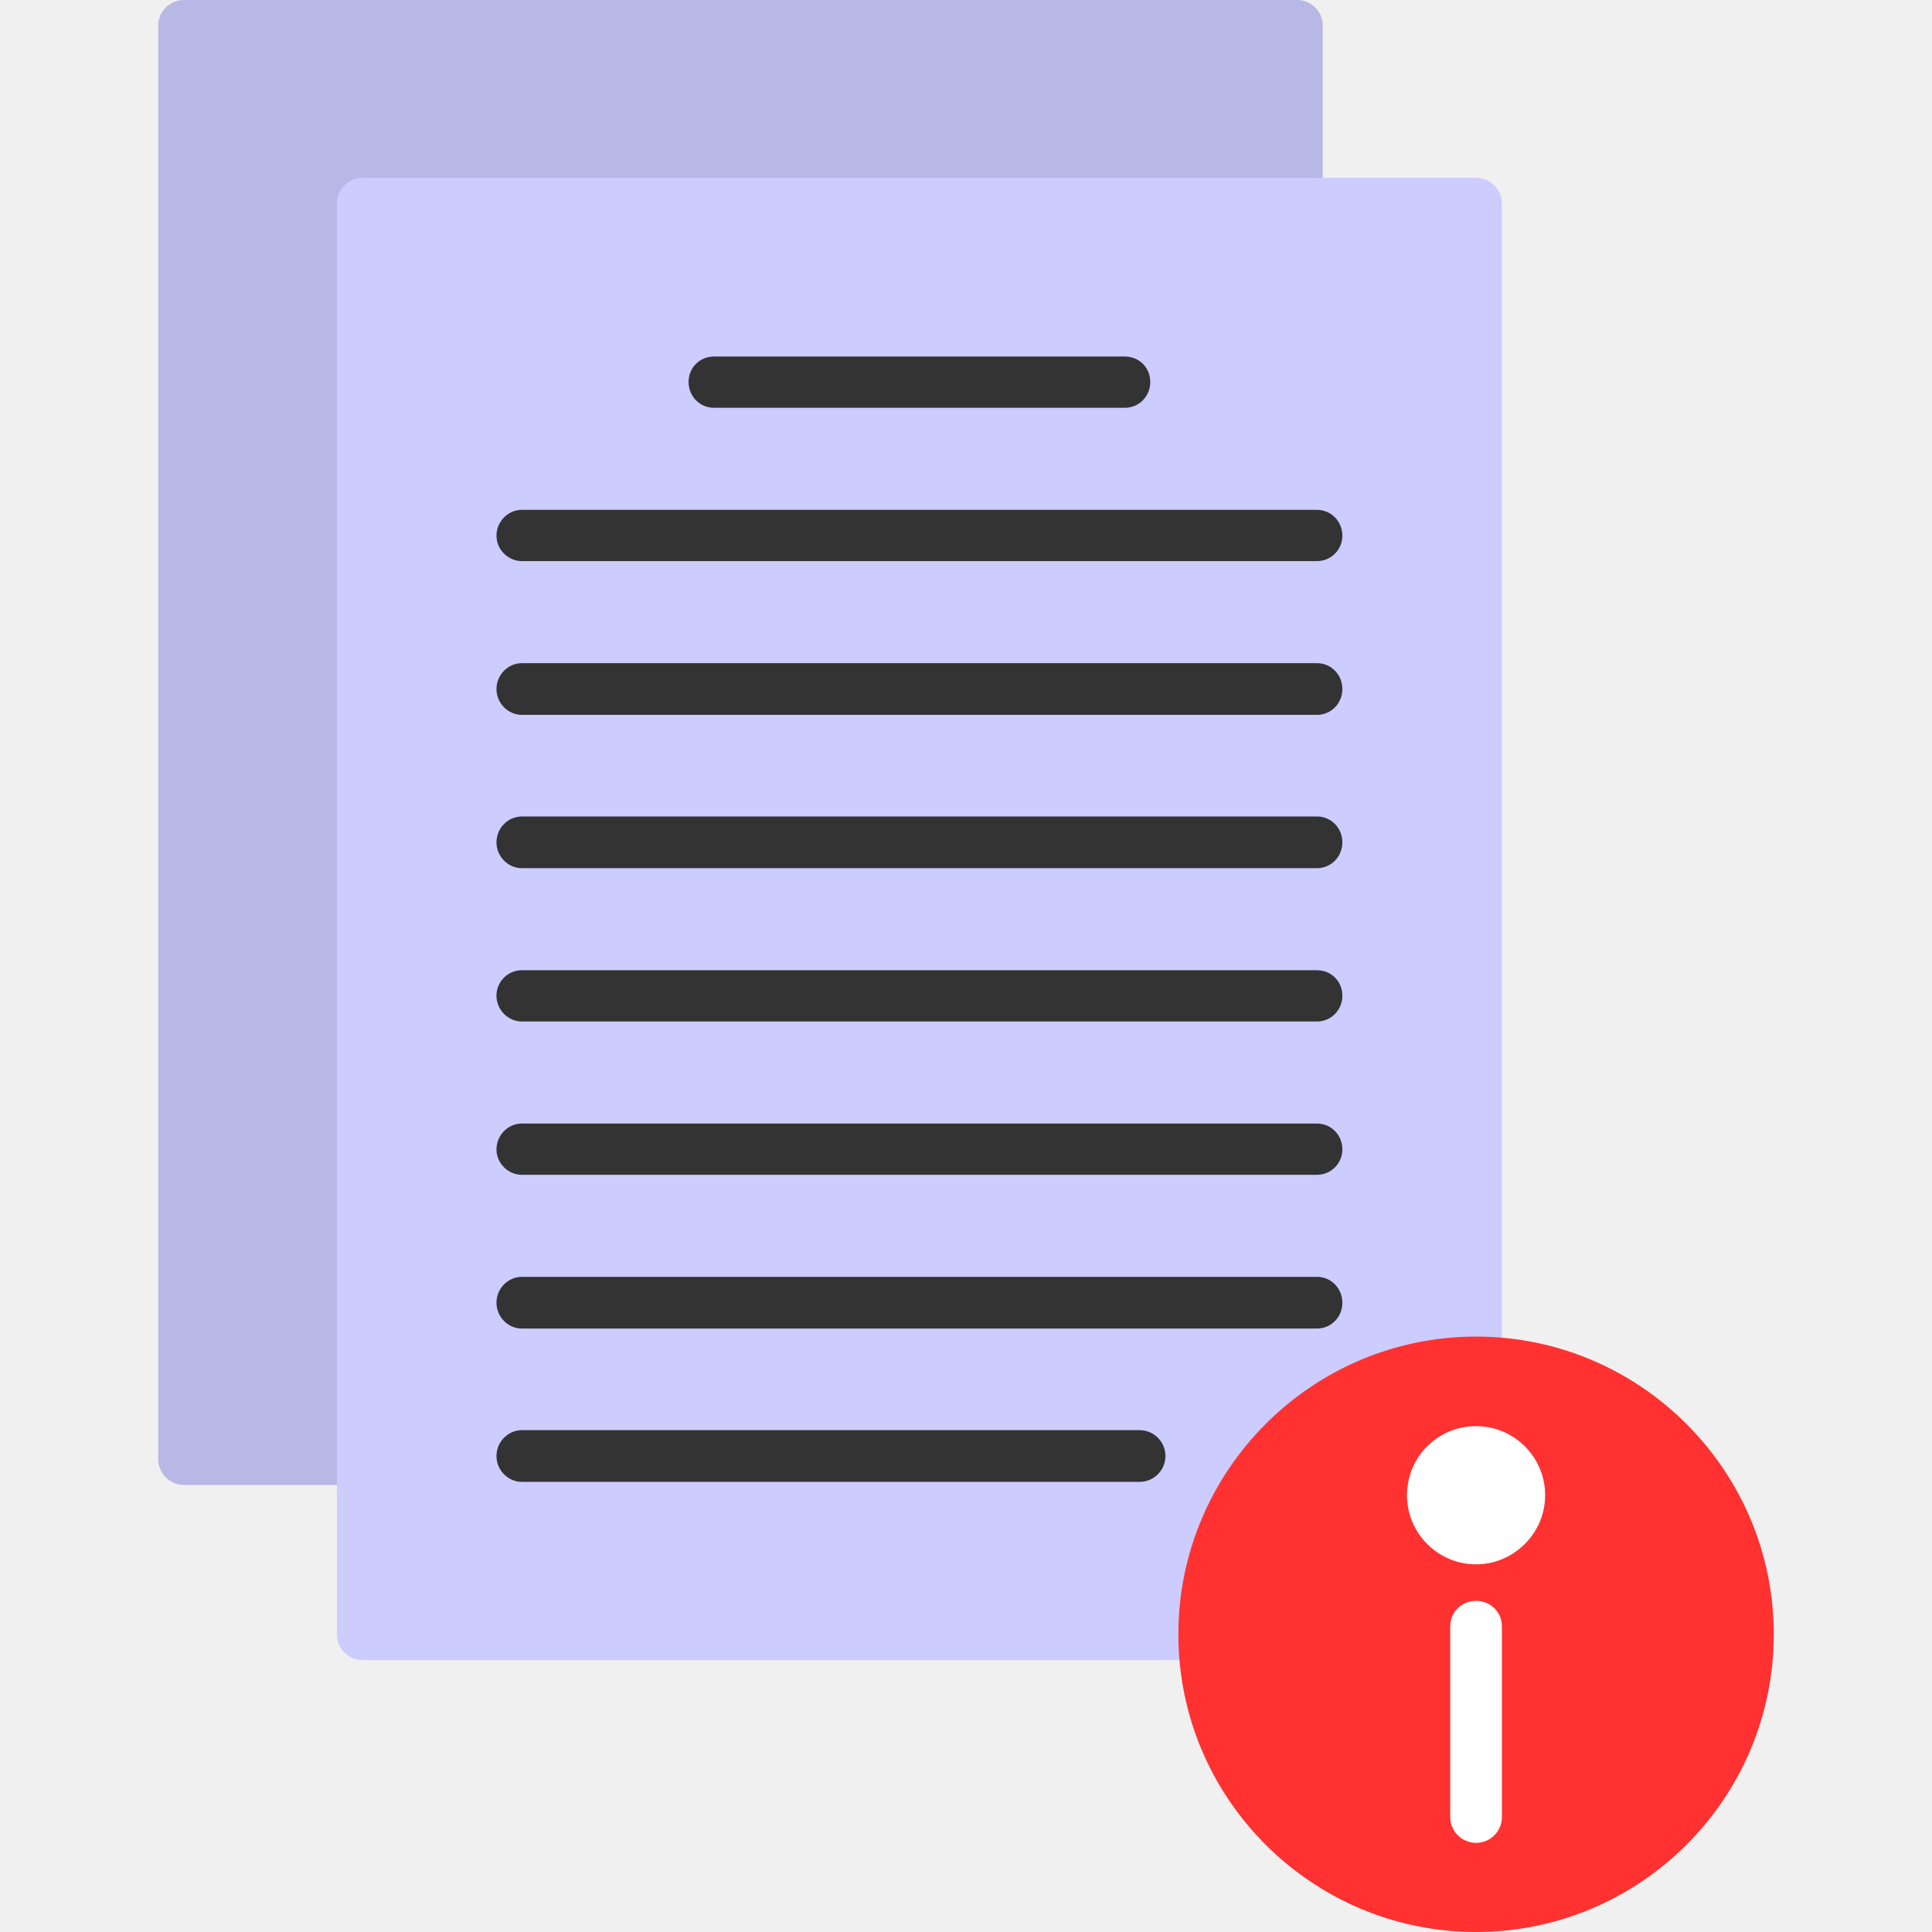
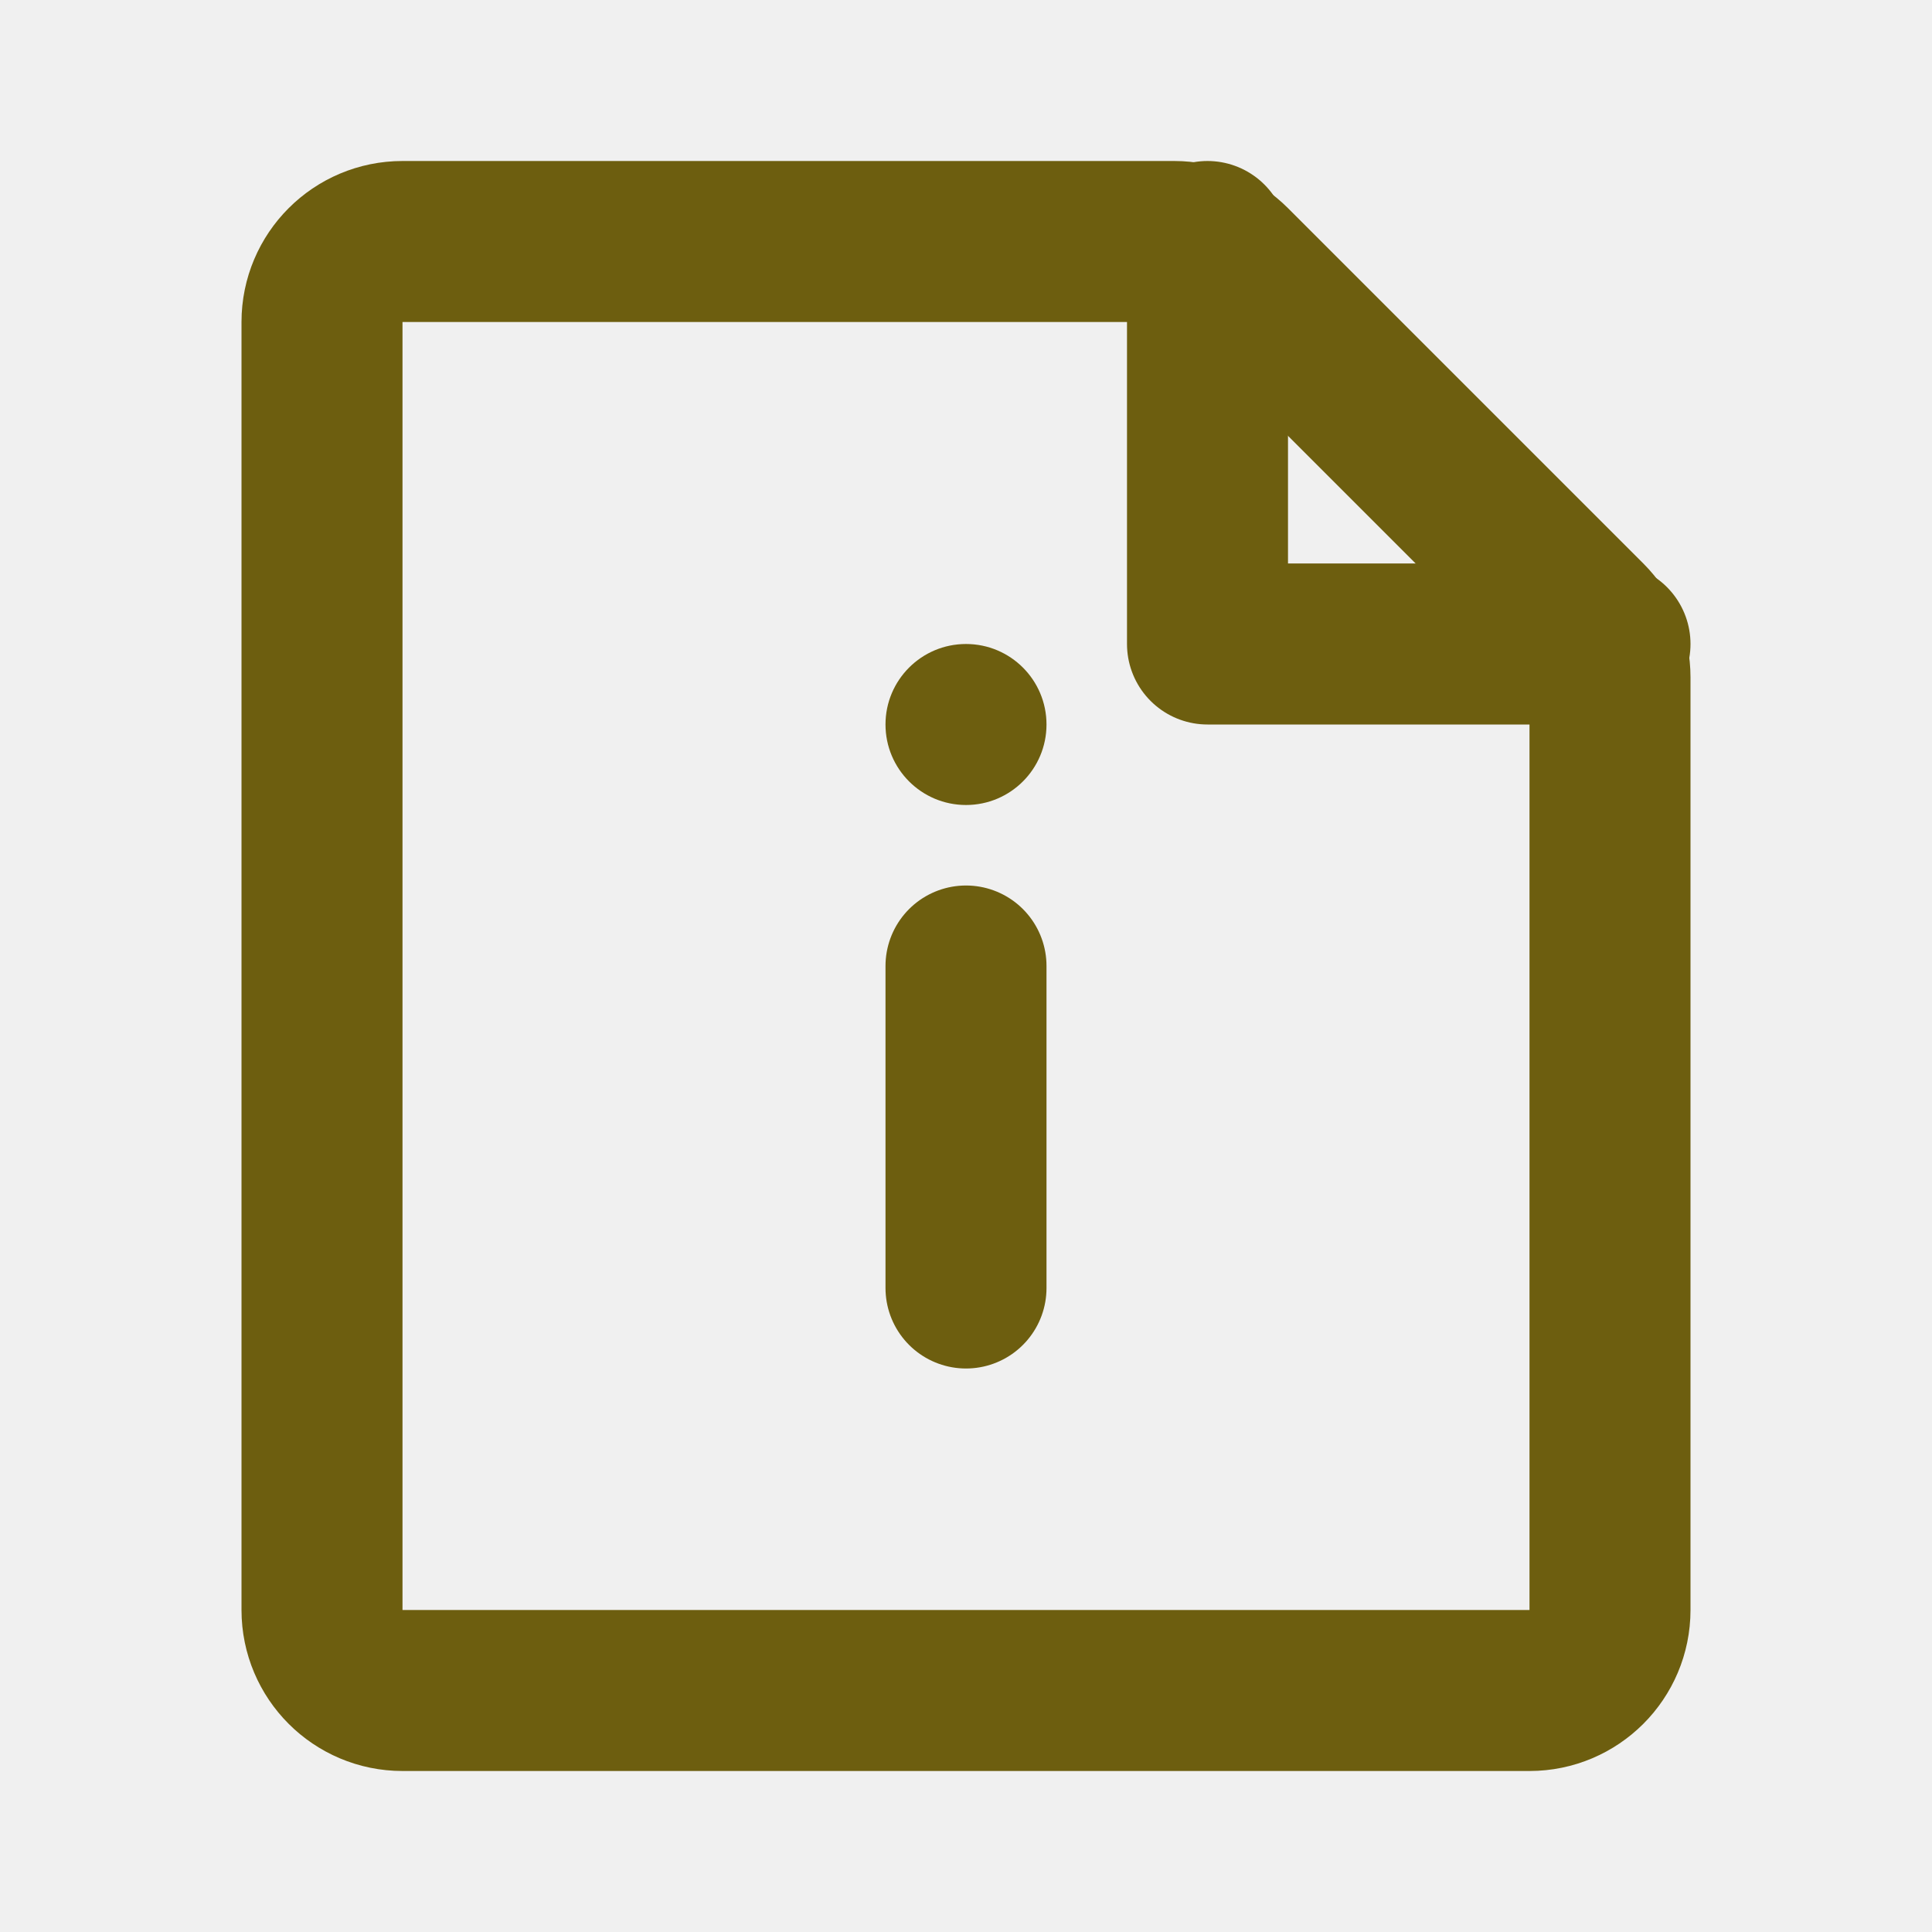
- <svg xmlns="http://www.w3.org/2000/svg" clip-rule="evenodd" fill-rule="evenodd" height="512" image-rendering="optimizeQuality" shape-rendering="geometricPrecision" text-rendering="geometricPrecision" viewBox="0 0 4335 4335" width="512">
-   <g id="Layer_x0020_1">
-     <path d="m814 3332h-401c-32 0-58-26-58-58v-3217c0-31 26-57 58-57h2498c31 0 57 26 57 57v400c0 32-26 58-57 58h-2039v2759c0 32-26 58-58 58z" fill="#b8b8e6" />
-     <path d="m2702 3725h-1888c-32 0-58-26-58-58v-3210c0-32 26-58 58-58h2498c32 0 58 26 58 58v2600c0 32-26 58-58 58-305 0-553 248-553 552 0 32-25 58-57 58z" fill="#ccf" />
-     <path d="m3312 4335c-368 0-668-299-668-668 0-368 300-668 668-668s668 300 668 668c0 369-300 668-668 668z" fill="#ff3131" />
-     <path d="m2524 915h-922c-32 0-57-26-57-58s25-57 57-57h922c32 0 57 25 57 57s-25 58-57 58zm33 2410h-1386c-31 0-57-26-57-58s26-58 57-58h1386c32 0 58 26 58 58s-26 58-58 58zm398-344h-1784c-31 0-57-26-57-58s26-58 57-58h1784c32 0 57 26 57 58s-25 58-57 58zm0-345h-1784c-31 0-57-26-57-57 0-32 26-58 57-58h1784c32 0 57 26 57 58 0 31-25 57-57 57zm0-344h-1784c-31 0-57-26-57-58s26-57 57-57h1784c32 0 57 25 57 57s-25 58-57 58zm0-344h-1784c-31 0-57-26-57-58s26-58 57-58h1784c32 0 57 26 57 58s-25 58-57 58zm0-344h-1784c-31 0-57-26-57-58s26-58 57-58h1784c32 0 57 26 57 58s-25 58-57 58zm0-345h-1784c-31 0-57-26-57-57 0-32 26-58 57-58h1784c32 0 57 26 57 58 0 31-25 57-57 57z" fill="#333" />
-     <g fill="#fff">
-       <path d="m3312 4135c-32 0-58-26-58-58v-428c0-32 26-57 58-57s58 25 58 57v428c0 32-26 58-58 58z" />
-       <path d="m3312 3510c-86 0-155-70-155-155 0-86 69-155 155-155 85 0 155 69 155 155 0 85-70 155-155 155z" />
-     </g>
+ <svg xmlns="http://www.w3.org/2000/svg" width="800px" height="800px" viewBox="0 0 24 24" fill="none">
+   <g id="SVGRepo_bgCarrier" stroke-width="0" />
+   <g id="SVGRepo_tracerCarrier" stroke-linecap="round" stroke-linejoin="round" />
+   <g id="SVGRepo_iconCarrier">
+     <path d="M4 4C4 3.448 4.448 3 5 3H14H14.586C14.851 3 15.105 3.105 15.293 3.293L19.707 7.707C19.895 7.895 20 8.149 20 8.414V20C20 20.552 19.552 21 19 21H5C4.448 21 4 20.552 4 20V4Z" stroke="#6d5e0f" stroke-width="2" stroke-linecap="round" />
+     <path d="M20 8H15V3" stroke="#6d5e0f" stroke-width="2" stroke-linecap="round" stroke-linejoin="round" />
+     <path d="M12 12L12 16" stroke="#6d5e0f" stroke-width="2" stroke-linecap="round" />
+     <circle cx="12" cy="9" r="1" fill="#6d5e0f" />
  </g>
</svg>
